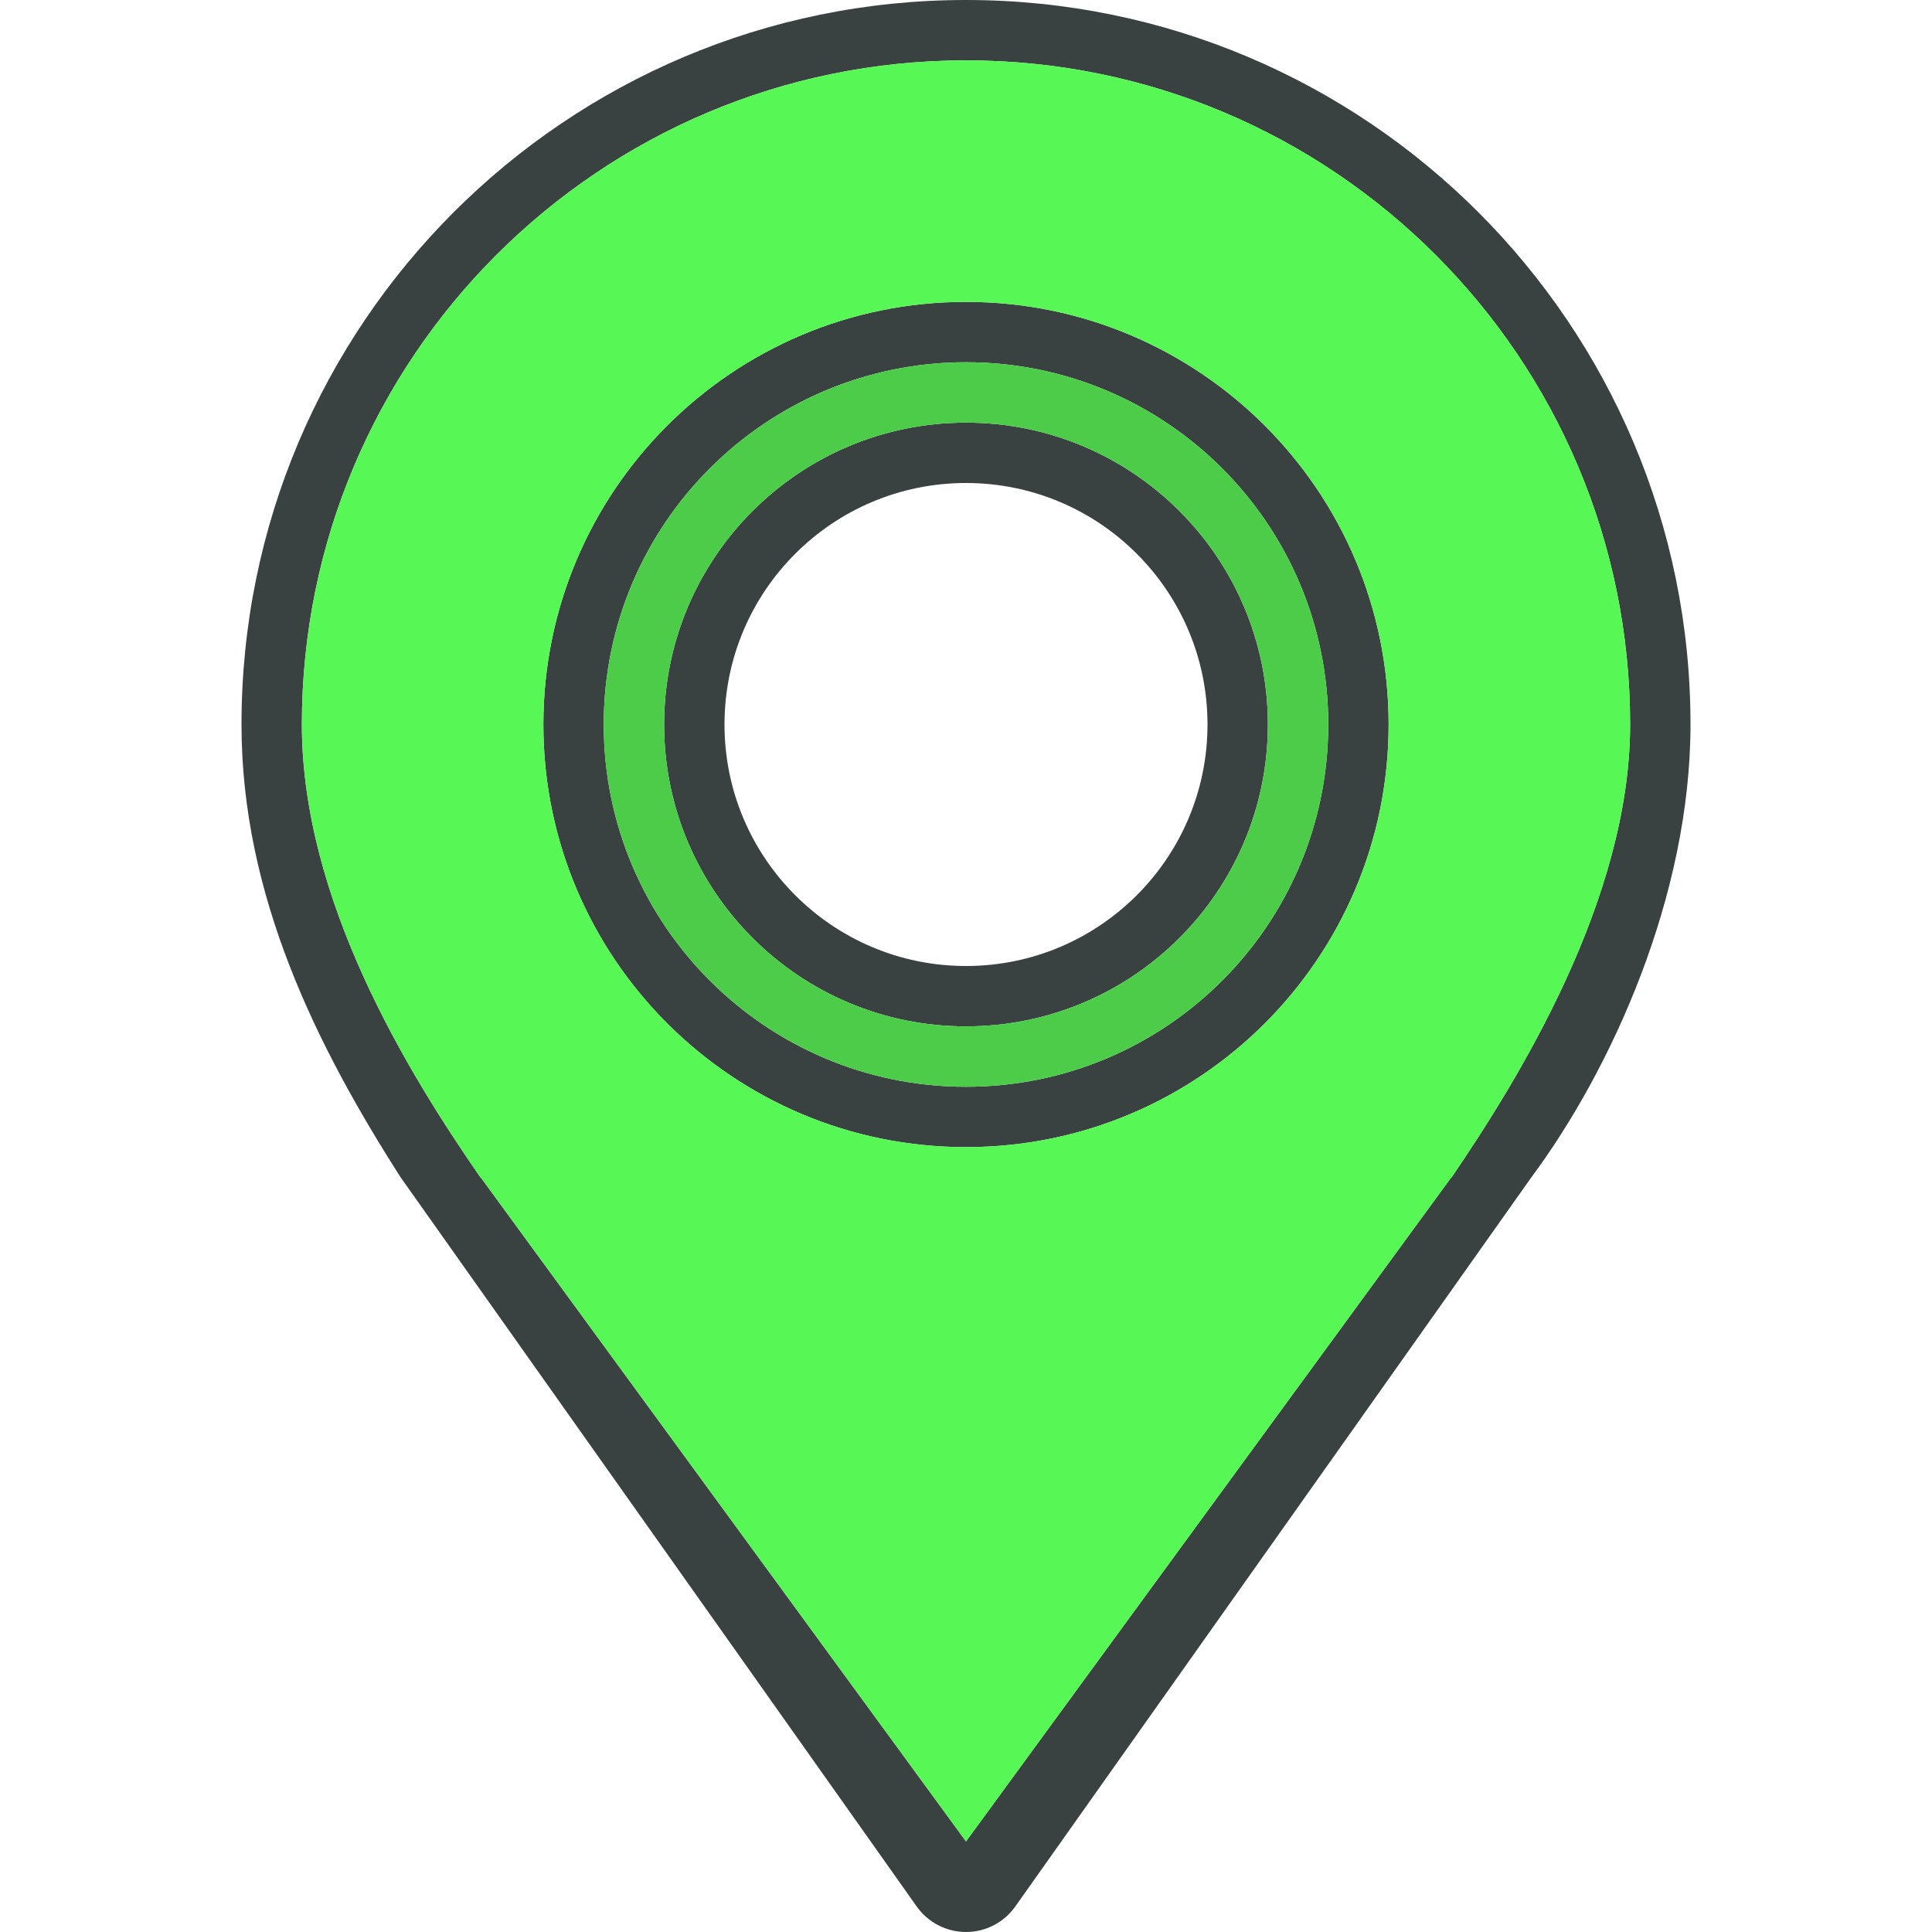
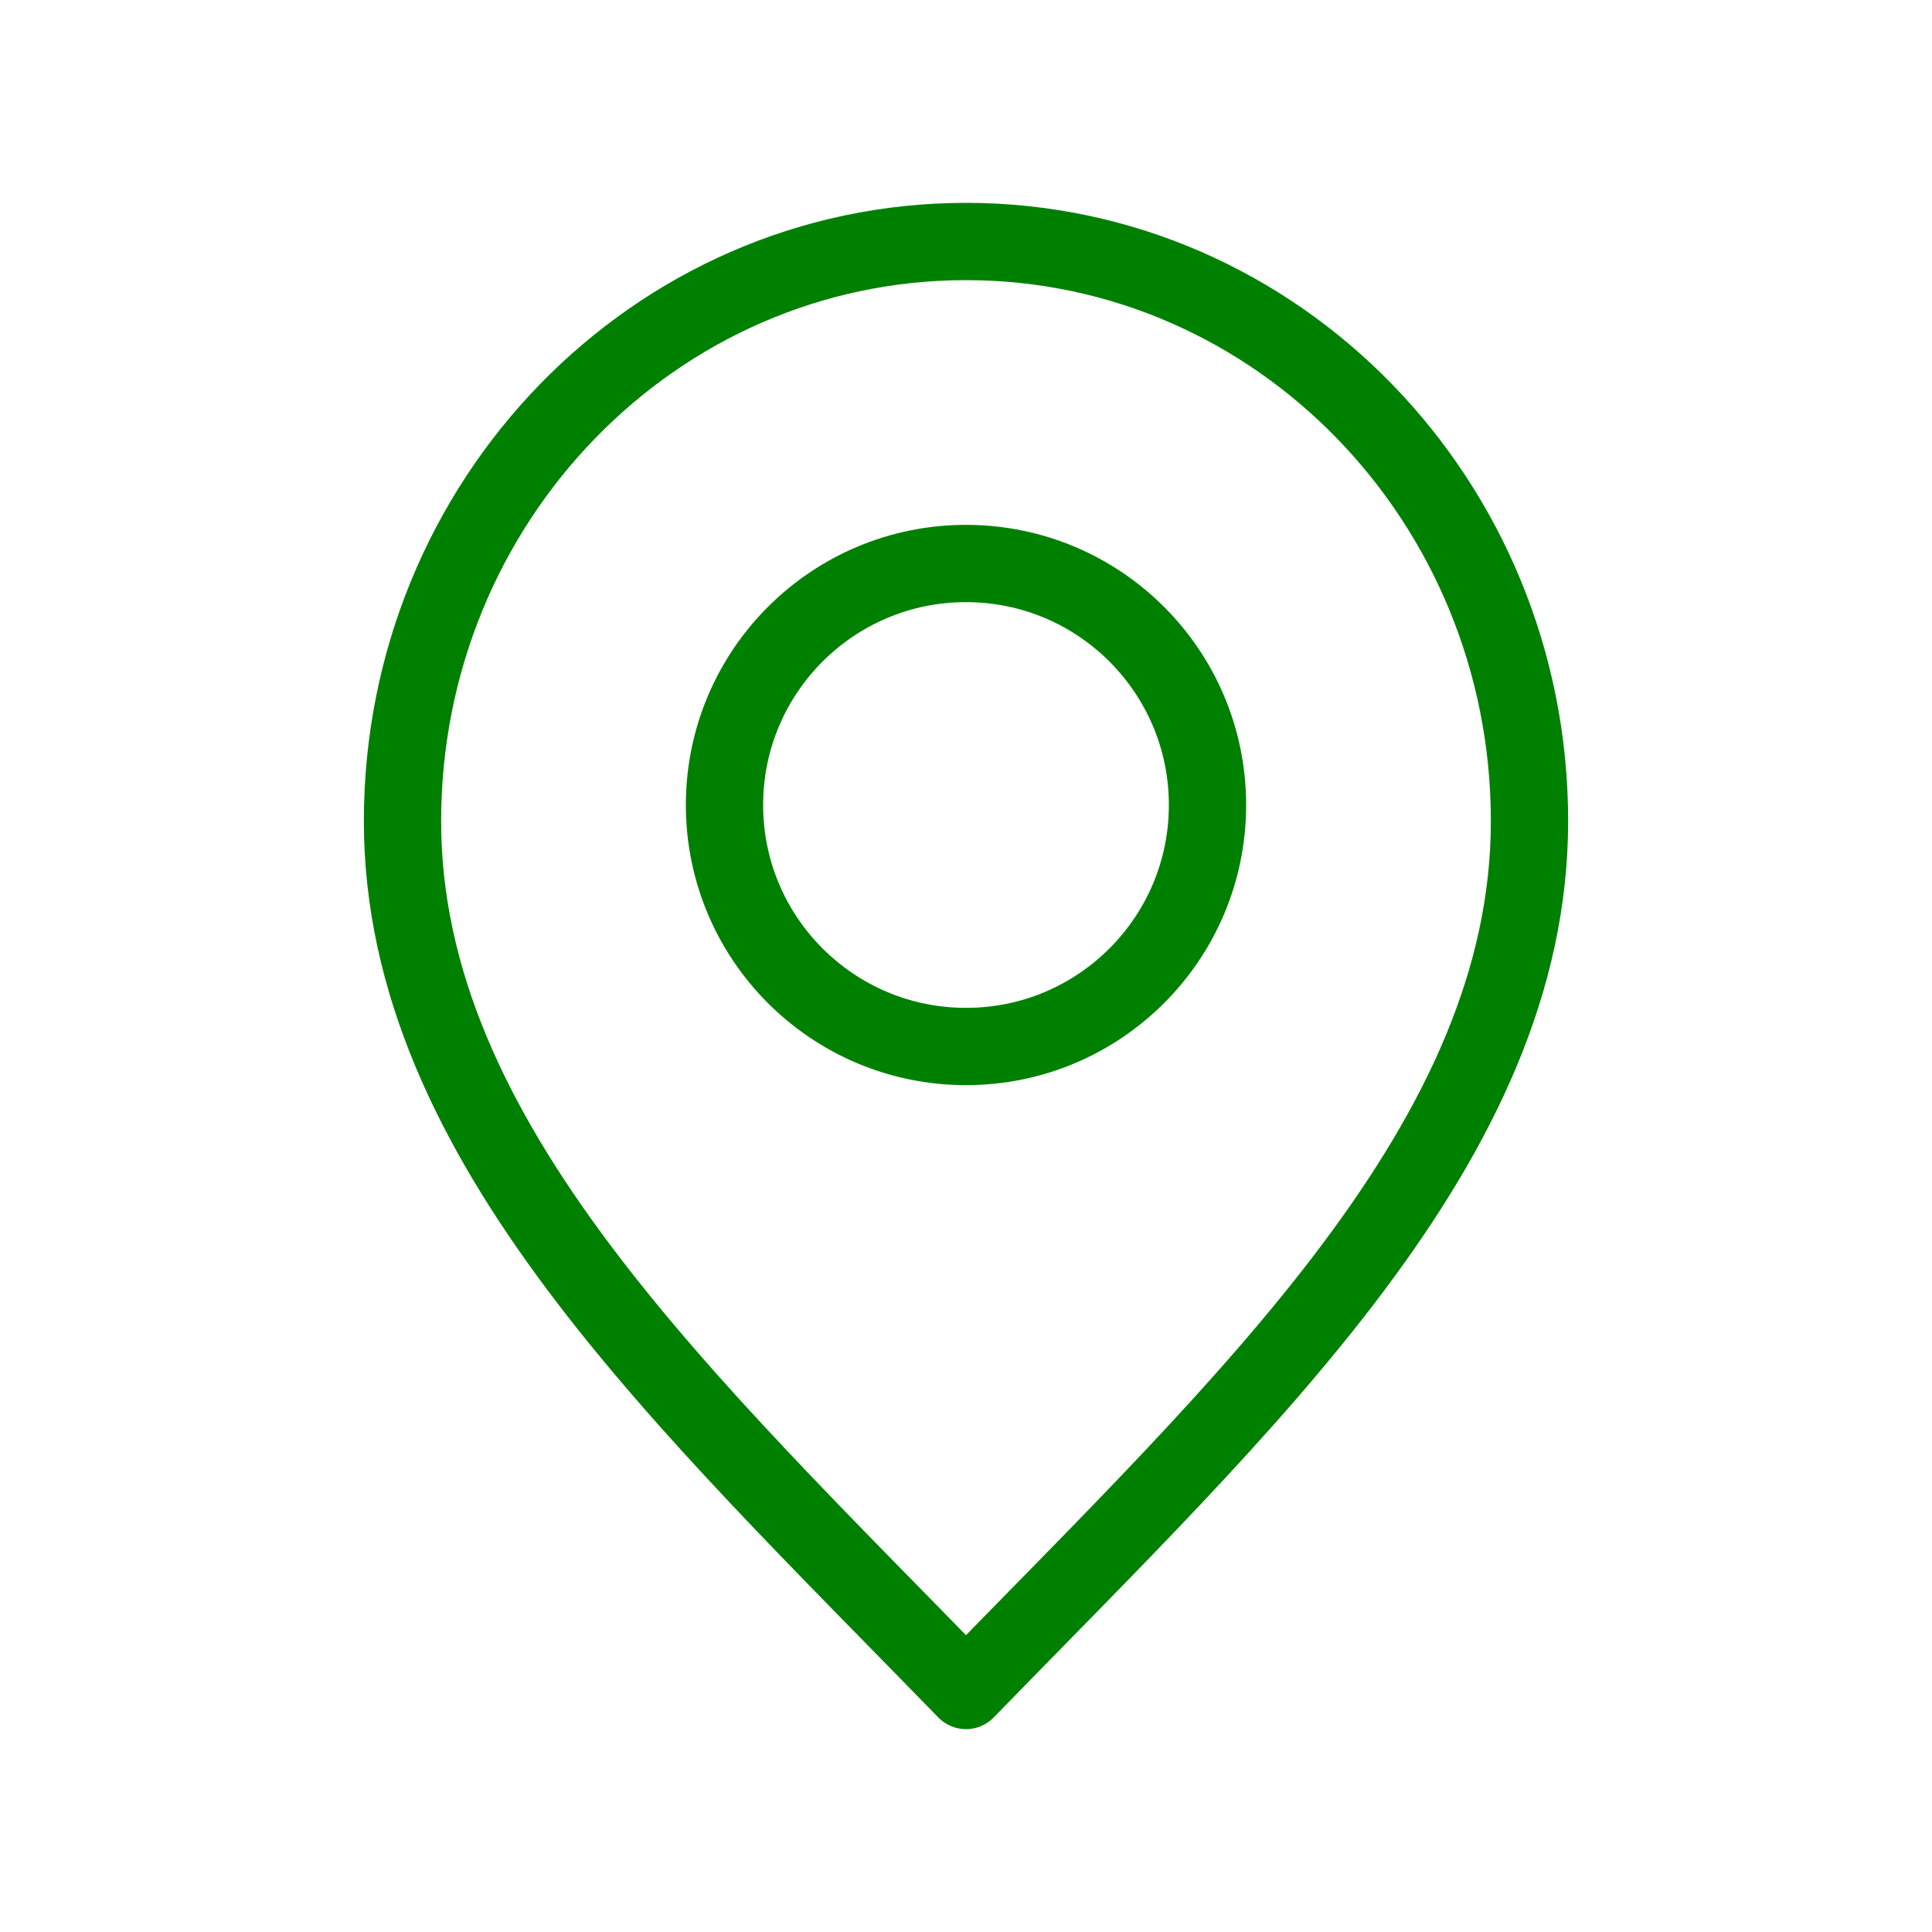
- <svg xmlns="http://www.w3.org/2000/svg" width="800px" height="800px" enable-background="new 0 0 64 64" fill="#000000" version="1.0" viewBox="0 0 64 64" xml:space="preserve">
-   <g fill="#394240">
-     <path d="M32,0C18.745,0,8,10.745,8,24c0,5.678,2.502,10.671,5.271,15l17.097,24.156C30.743,63.686,31.352,64,32,64 s1.257-0.314,1.632-0.844L50.729,39C53.375,35.438,56,29.678,56,24C56,10.745,45.255,0,32,0z M48.087,39h-0.01L32,61L15.923,39 h-0.01C13.469,35.469,10,29.799,10,24c0-12.15,9.85-22,22-22s22,9.85,22,22C54,29.799,50.281,35.781,48.087,39z" />
-     <path d="m32 14c-5.523 0-10 4.478-10 10s4.477 10 10 10 10-4.478 10-10-4.477-10-10-10zm0 18c-4.418 0-8-3.582-8-8s3.582-8 8-8 8 3.582 8 8-3.582 8-8 8z" />
-     <path d="m32 10c-7.732 0-14 6.268-14 14s6.268 14 14 14 14-6.268 14-14-6.268-14-14-14zm0 26c-6.627 0-12-5.373-12-12s5.373-12 12-12 12 5.373 12 12-5.373 12-12 12z" />
+ <svg xmlns="http://www.w3.org/2000/svg" width="64px" height="64px" fill="none" viewBox="0 0 24 24">
+   <g stroke="#008000" stroke-linecap="round" stroke-linejoin="round" stroke-width=".96">
+     <path d="m12 21c3.5-3.6 7-6.824 7-10.8 0-3.976-3.134-7.2-7-7.2-3.866 0-7 3.224-7 7.2 0 3.976 3.5 7.2 7 10.8z" />
+     <path d="m12 13c1.657 0 3-1.343 3-3 0-1.657-1.343-3-3-3s-3 1.343-3 3c0 1.657 1.343 3 3 3z" />
  </g>
-   <g fill="#57f755">
-     <path d="m32 12c-6.627 0-12 5.373-12 12s5.373 12 12 12 12-5.373 12-12-5.373-12-12-12zm0 22c-5.522 0-10-4.477-10-10s4.478-10 10-10 10 4.477 10 10-4.478 10-10 10z" />
-     <path d="M32,2c-12.15,0-22,9.85-22,22c0,5.799,3.469,11.469,5.913,15h0.01L32,61l16.077-22h0.01 C50.281,35.781,54,29.799,54,24C54,11.85,44.15,2,32,2z M32,38c-7.732,0-14-6.268-14-14s6.268-14,14-14s14,6.268,14,14 S39.732,38,32,38z" />
-   </g>
-   <path d="m32 12c-6.627 0-12 5.373-12 12s5.373 12 12 12 12-5.373 12-12-5.373-12-12-12zm0 22c-5.522 0-10-4.477-10-10s4.478-10 10-10 10 4.477 10 10-4.478 10-10 10z" fill="#231F20" opacity=".2" />
</svg>
